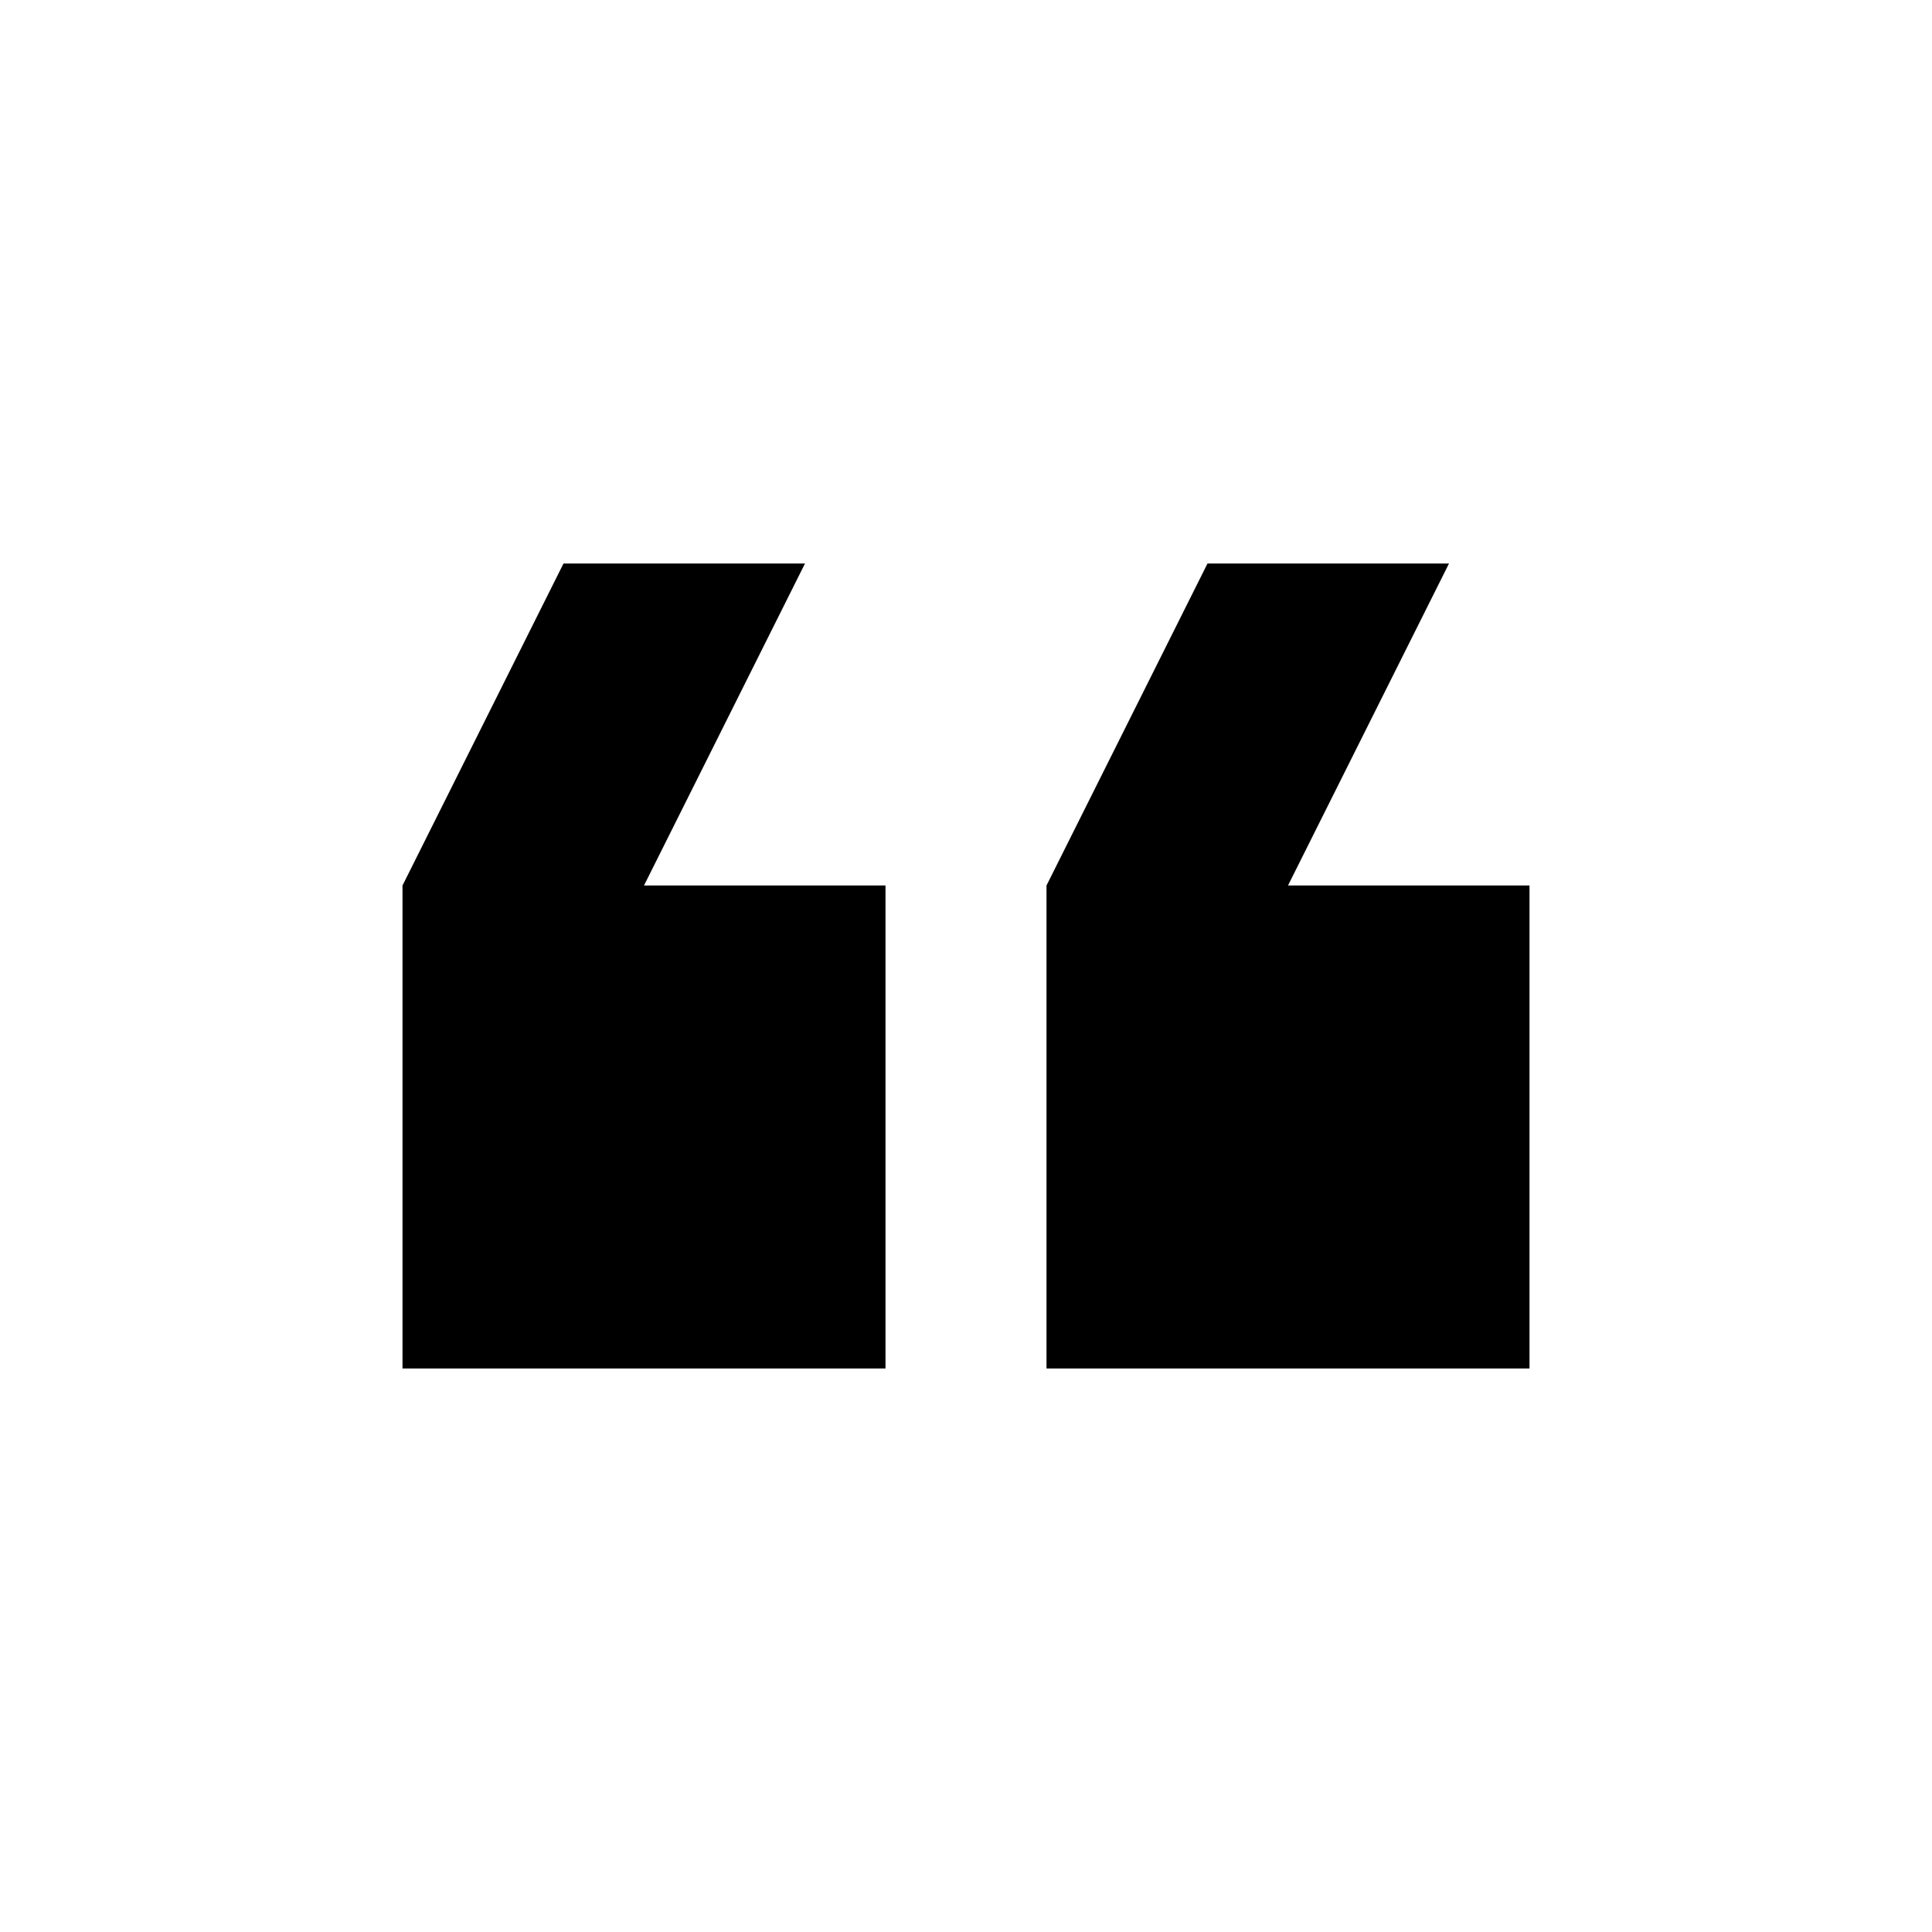
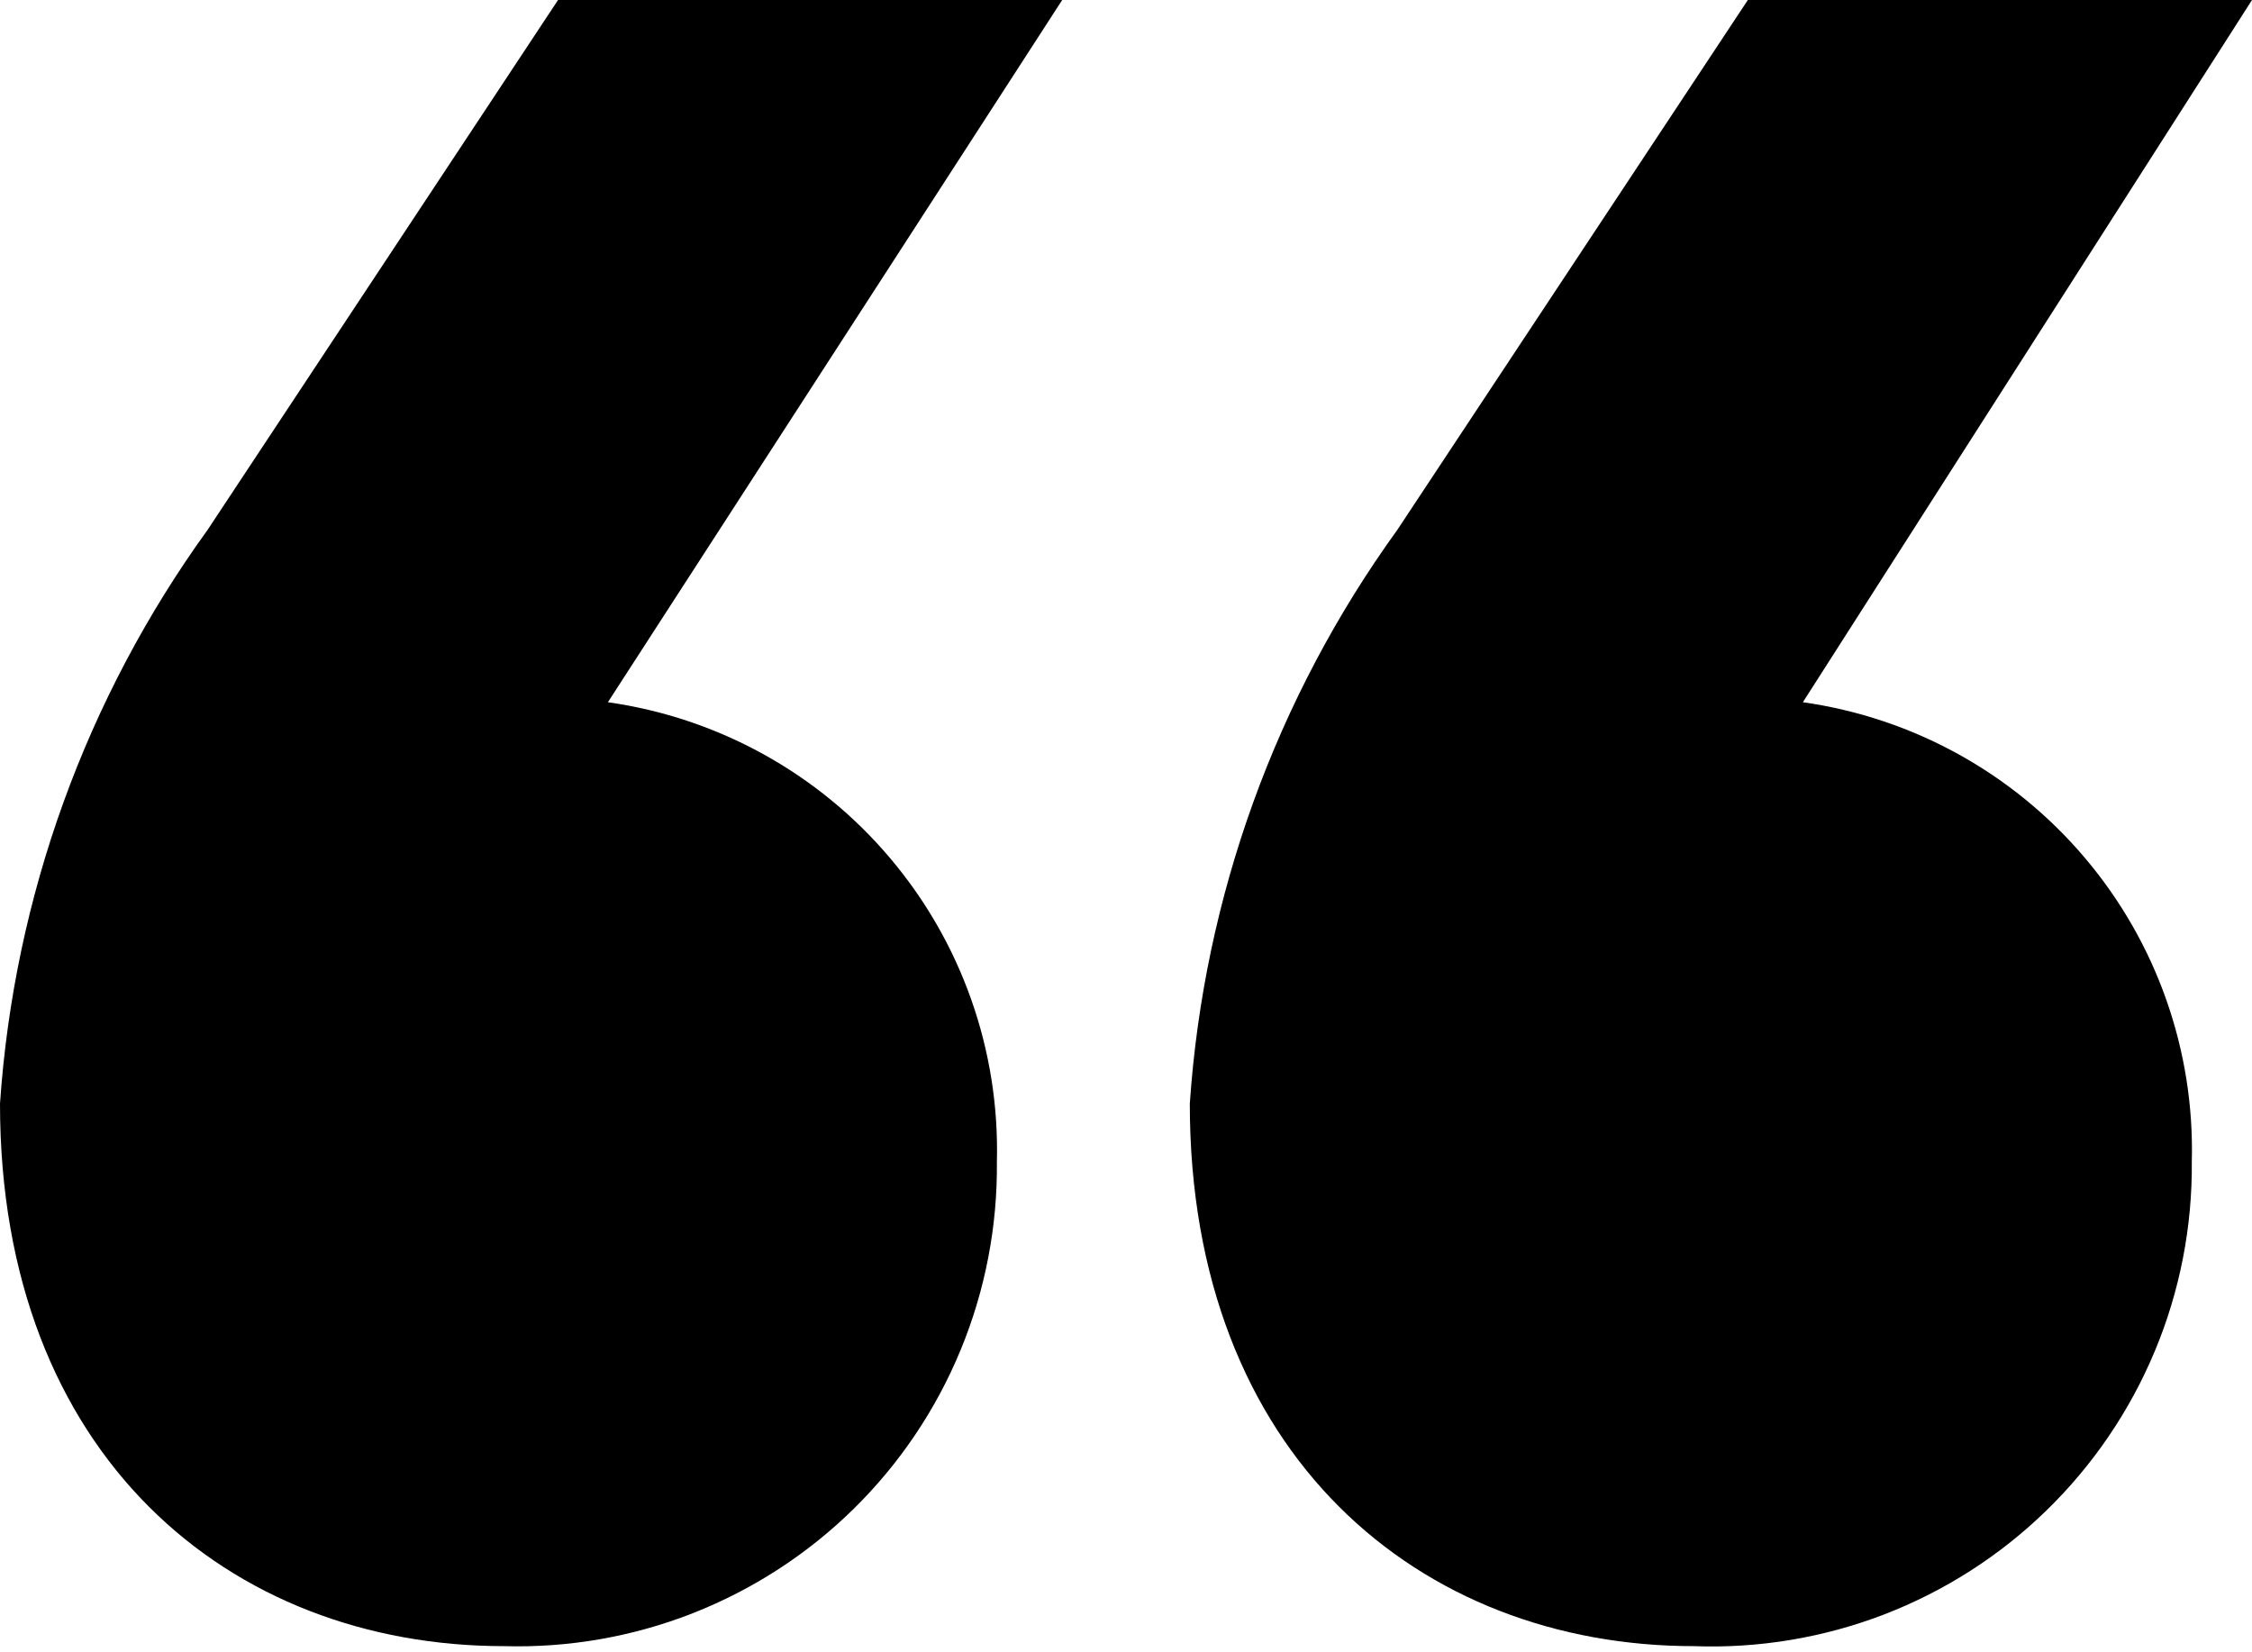
- <svg xmlns="http://www.w3.org/2000/svg" width="24" height="24" viewBox="0 0 24 24" fill="none">
-   <path d="M10 7L8 11H11V17H5V11L7 7H10ZM18 7L16 11H19V17H13V11L15 7H18Z" fill="currentColor" />
+ <svg xmlns="http://www.w3.org/2000/svg" width="30" height="22" viewBox="0 0 30 22" fill="none">
+   <path d="M8.098 9.355C9.562 9.562 10.9 10.3 11.855 11.429C12.811 12.557 13.318 13.998 13.28 15.477C13.289 16.336 13.125 17.189 12.797 17.984C12.47 18.778 11.985 19.498 11.372 20.101C10.759 20.704 10.03 21.176 9.23 21.491C8.43 21.805 7.575 21.954 6.716 21.93C3.054 21.93 0 19.388 0 14.703C0.188 11.947 1.146 9.3 2.764 7.061L7.434 0H14.15L8.098 9.355Z" fill="currentColor" />
+   <path d="M24.017 9.355C25.481 9.562 26.819 10.3 27.774 11.429C28.73 12.557 29.237 13.998 29.198 15.477C29.206 16.342 29.039 17.2 28.706 17.998C28.373 18.796 27.882 19.519 27.262 20.122C26.642 20.726 25.906 21.197 25.099 21.508C24.292 21.818 23.43 21.962 22.566 21.93C18.917 21.93 15.85 19.388 15.85 14.703C16.038 11.947 16.995 9.3 18.613 7.061L23.284 0H30L24.017 9.355Z" fill="currentColor" />
</svg>
